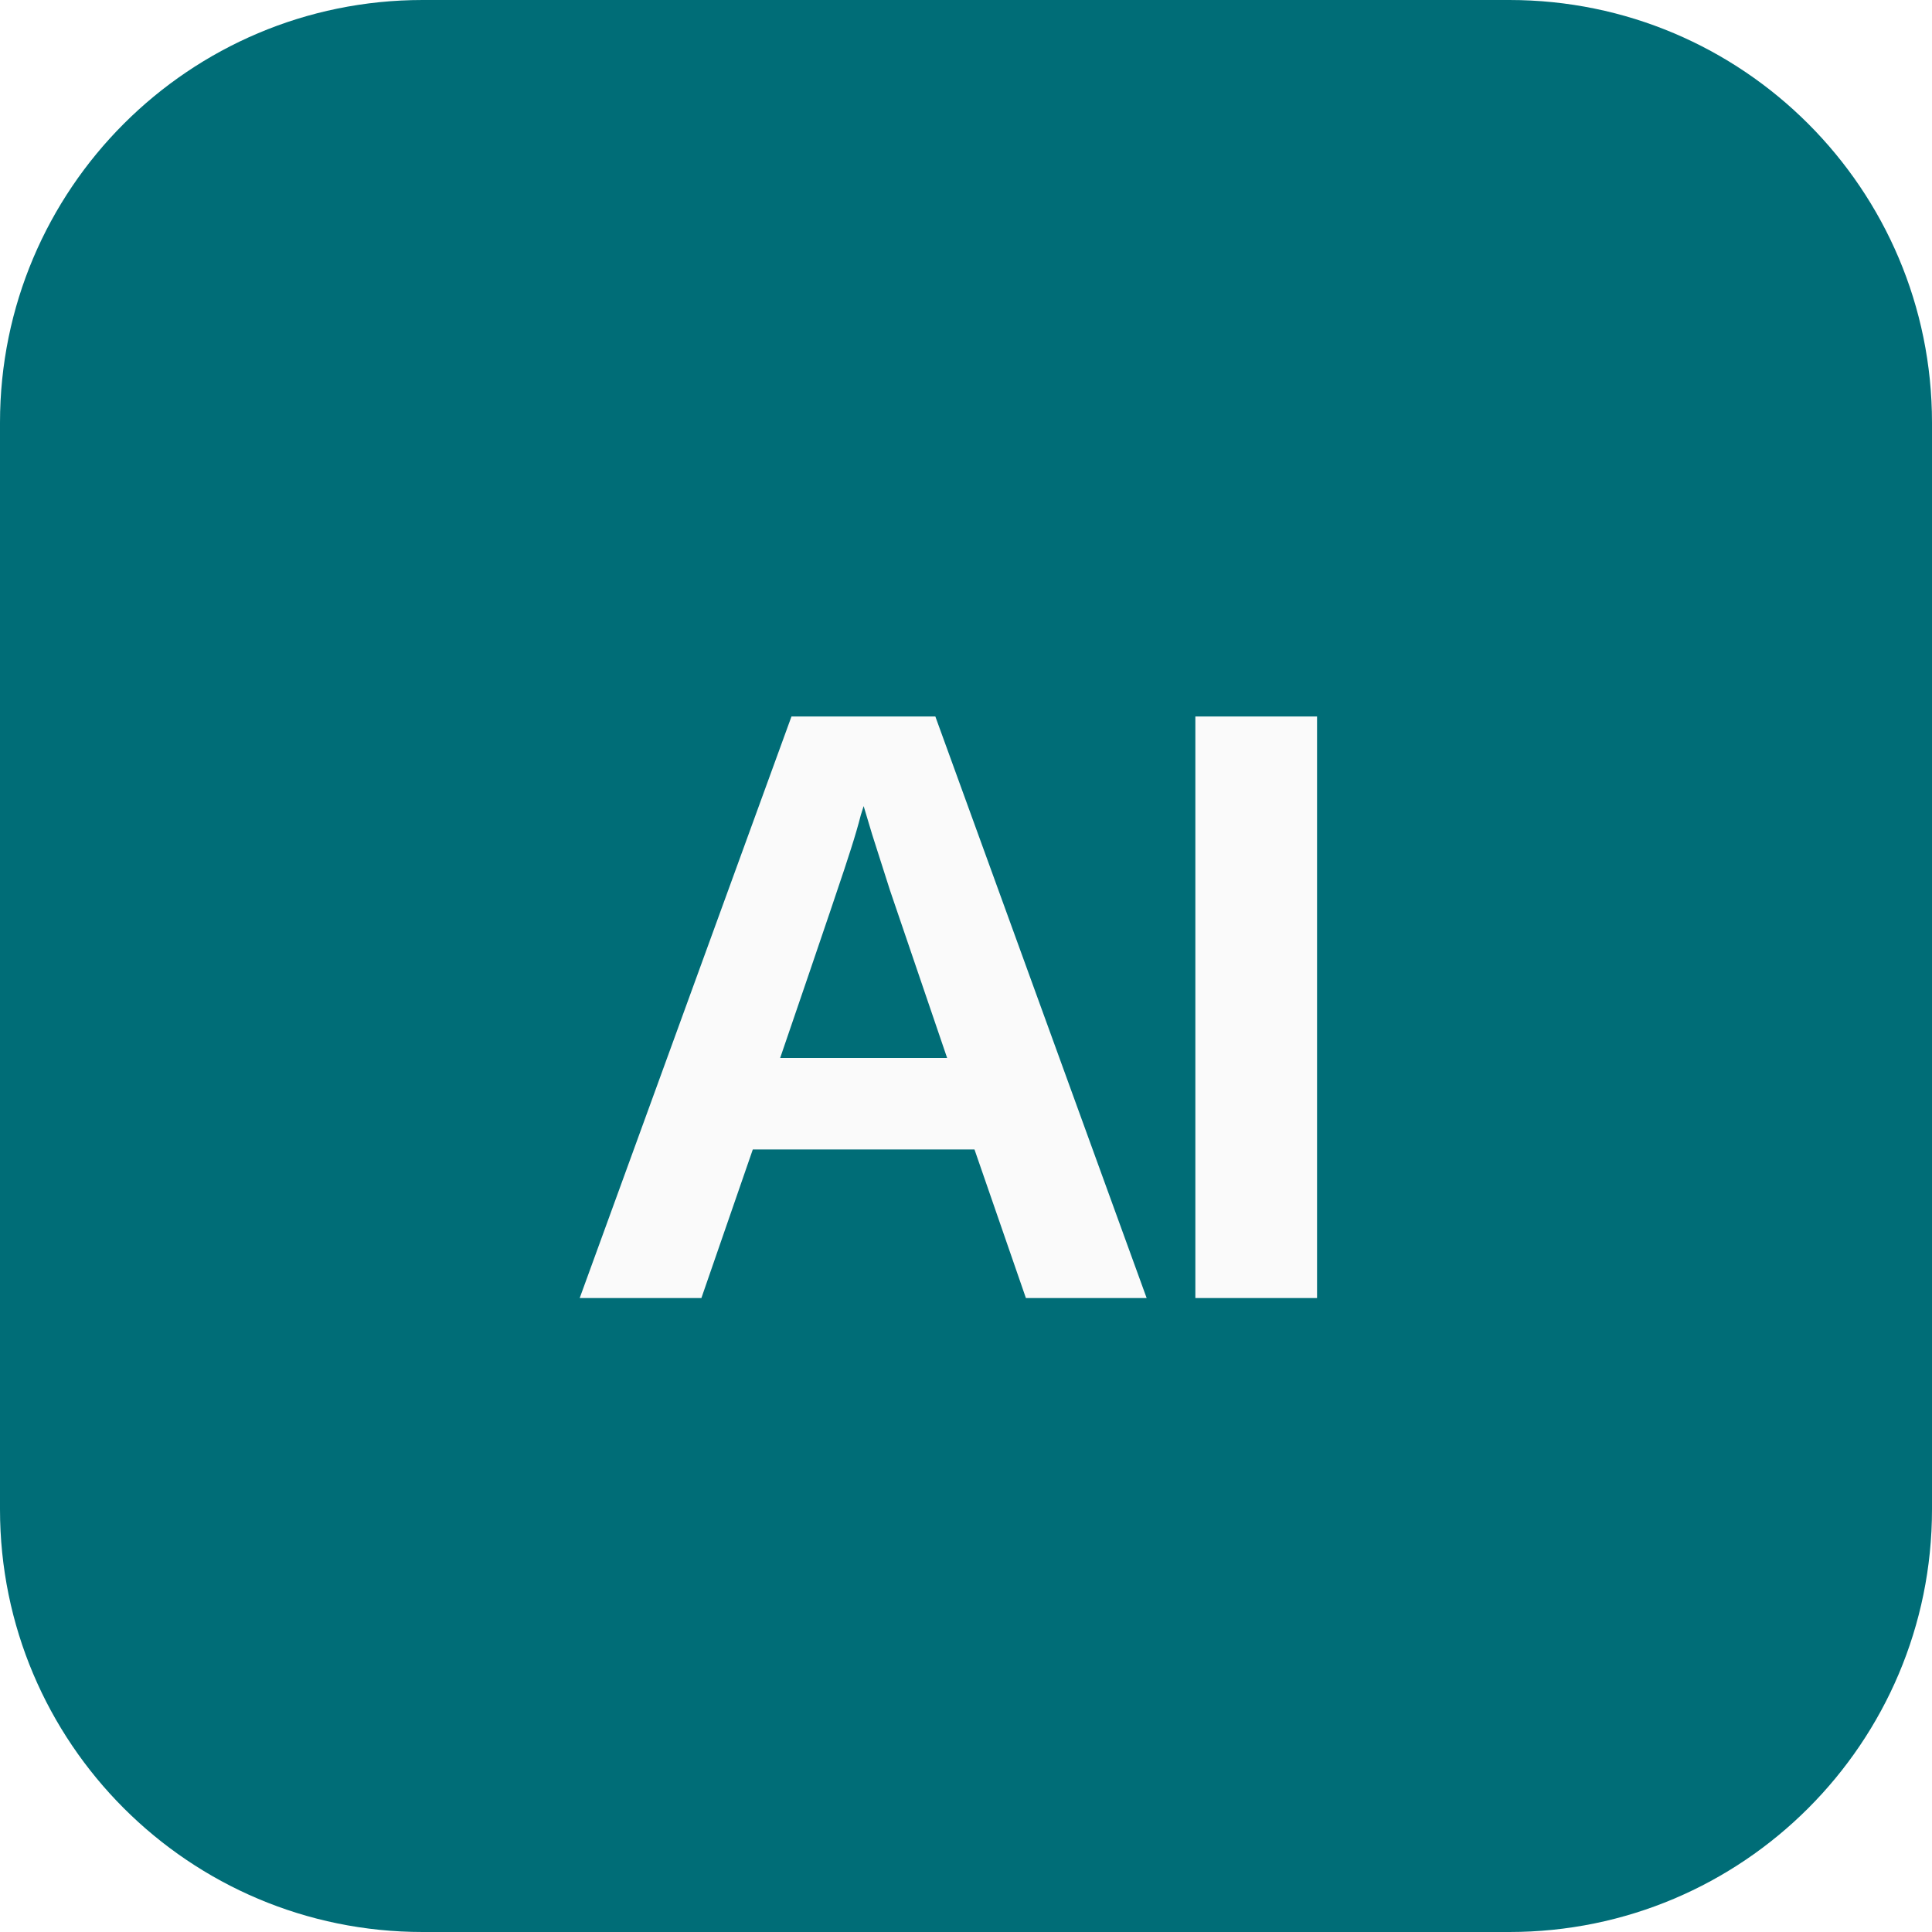
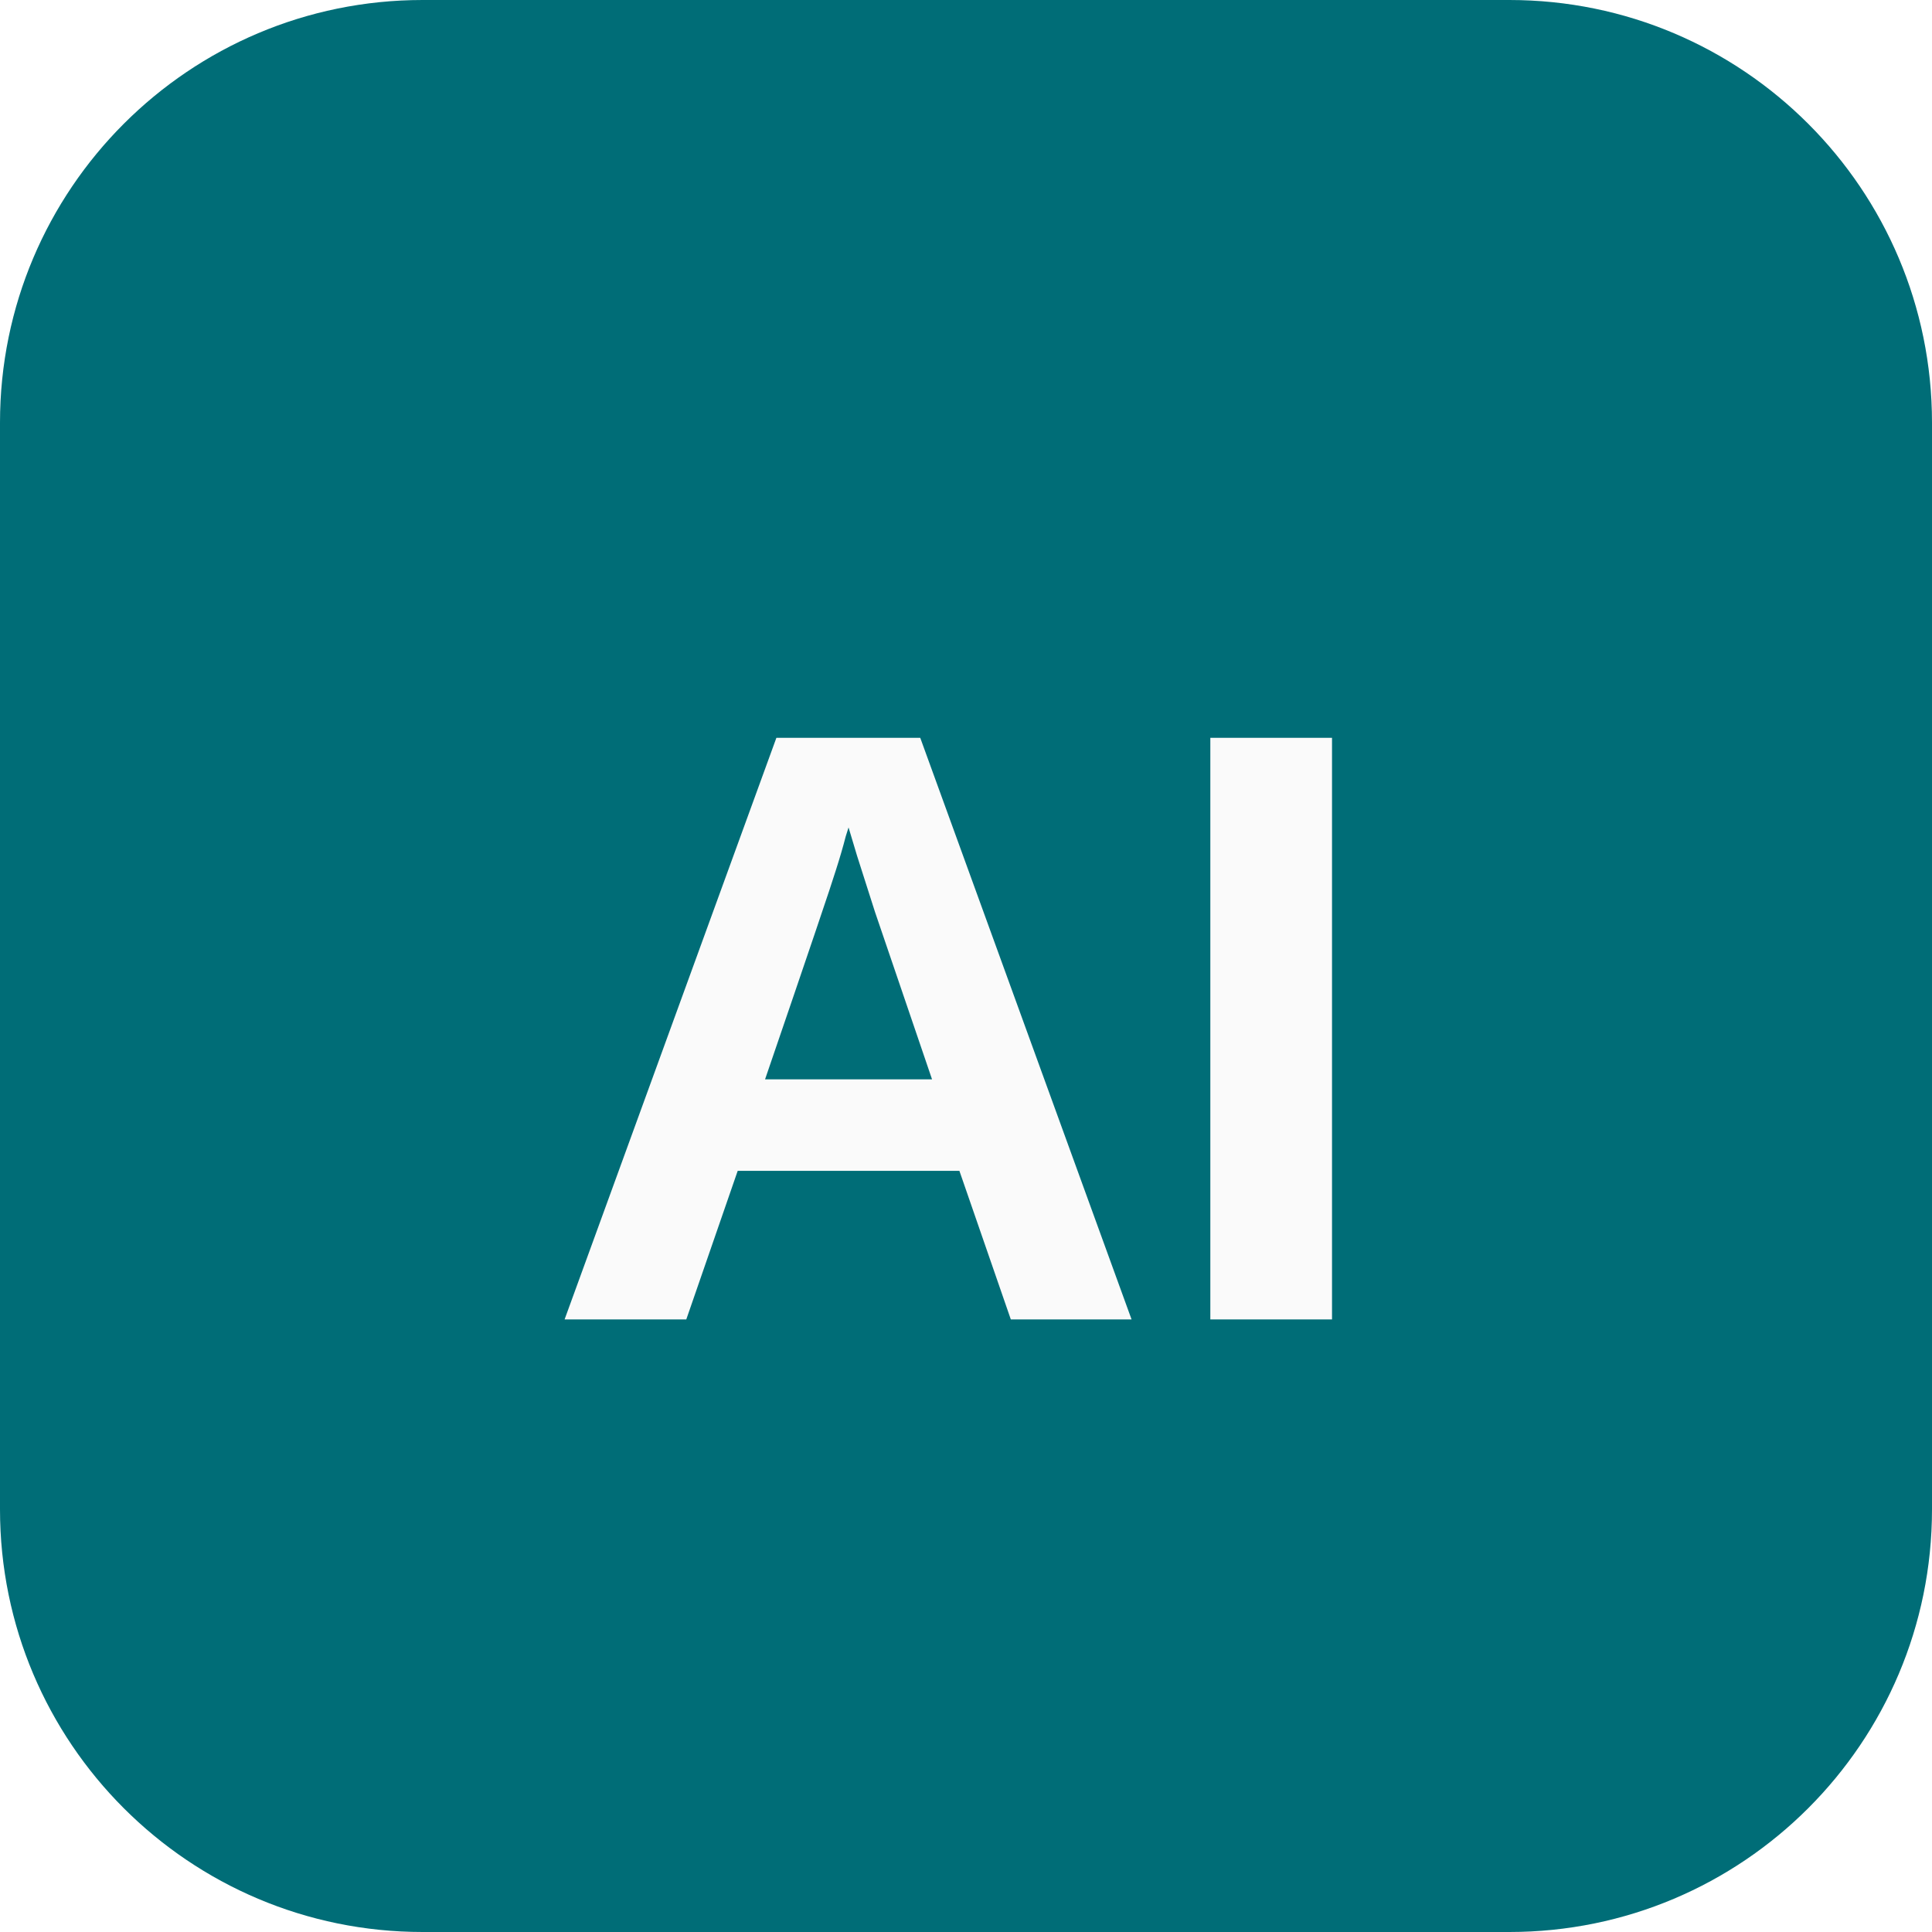
<svg xmlns="http://www.w3.org/2000/svg" viewBox="0 0 64 64">
  <rect width="64" height="64" rx="14" fill="#006D77" />
-   <text x="32" y="43" text-anchor="middle" font-family="Arial, Helvetica, sans-serif" font-size="28" font-weight="700" fill="#FAFAFA" letter-spacing="-1">AI</text>
+   <text x="32" y="34" text-anchor="middle" dominant-baseline="central" font-family="Arial, Helvetica, sans-serif" font-size="28" font-weight="700" fill="#FAFAFA">AI</text>
</svg>
